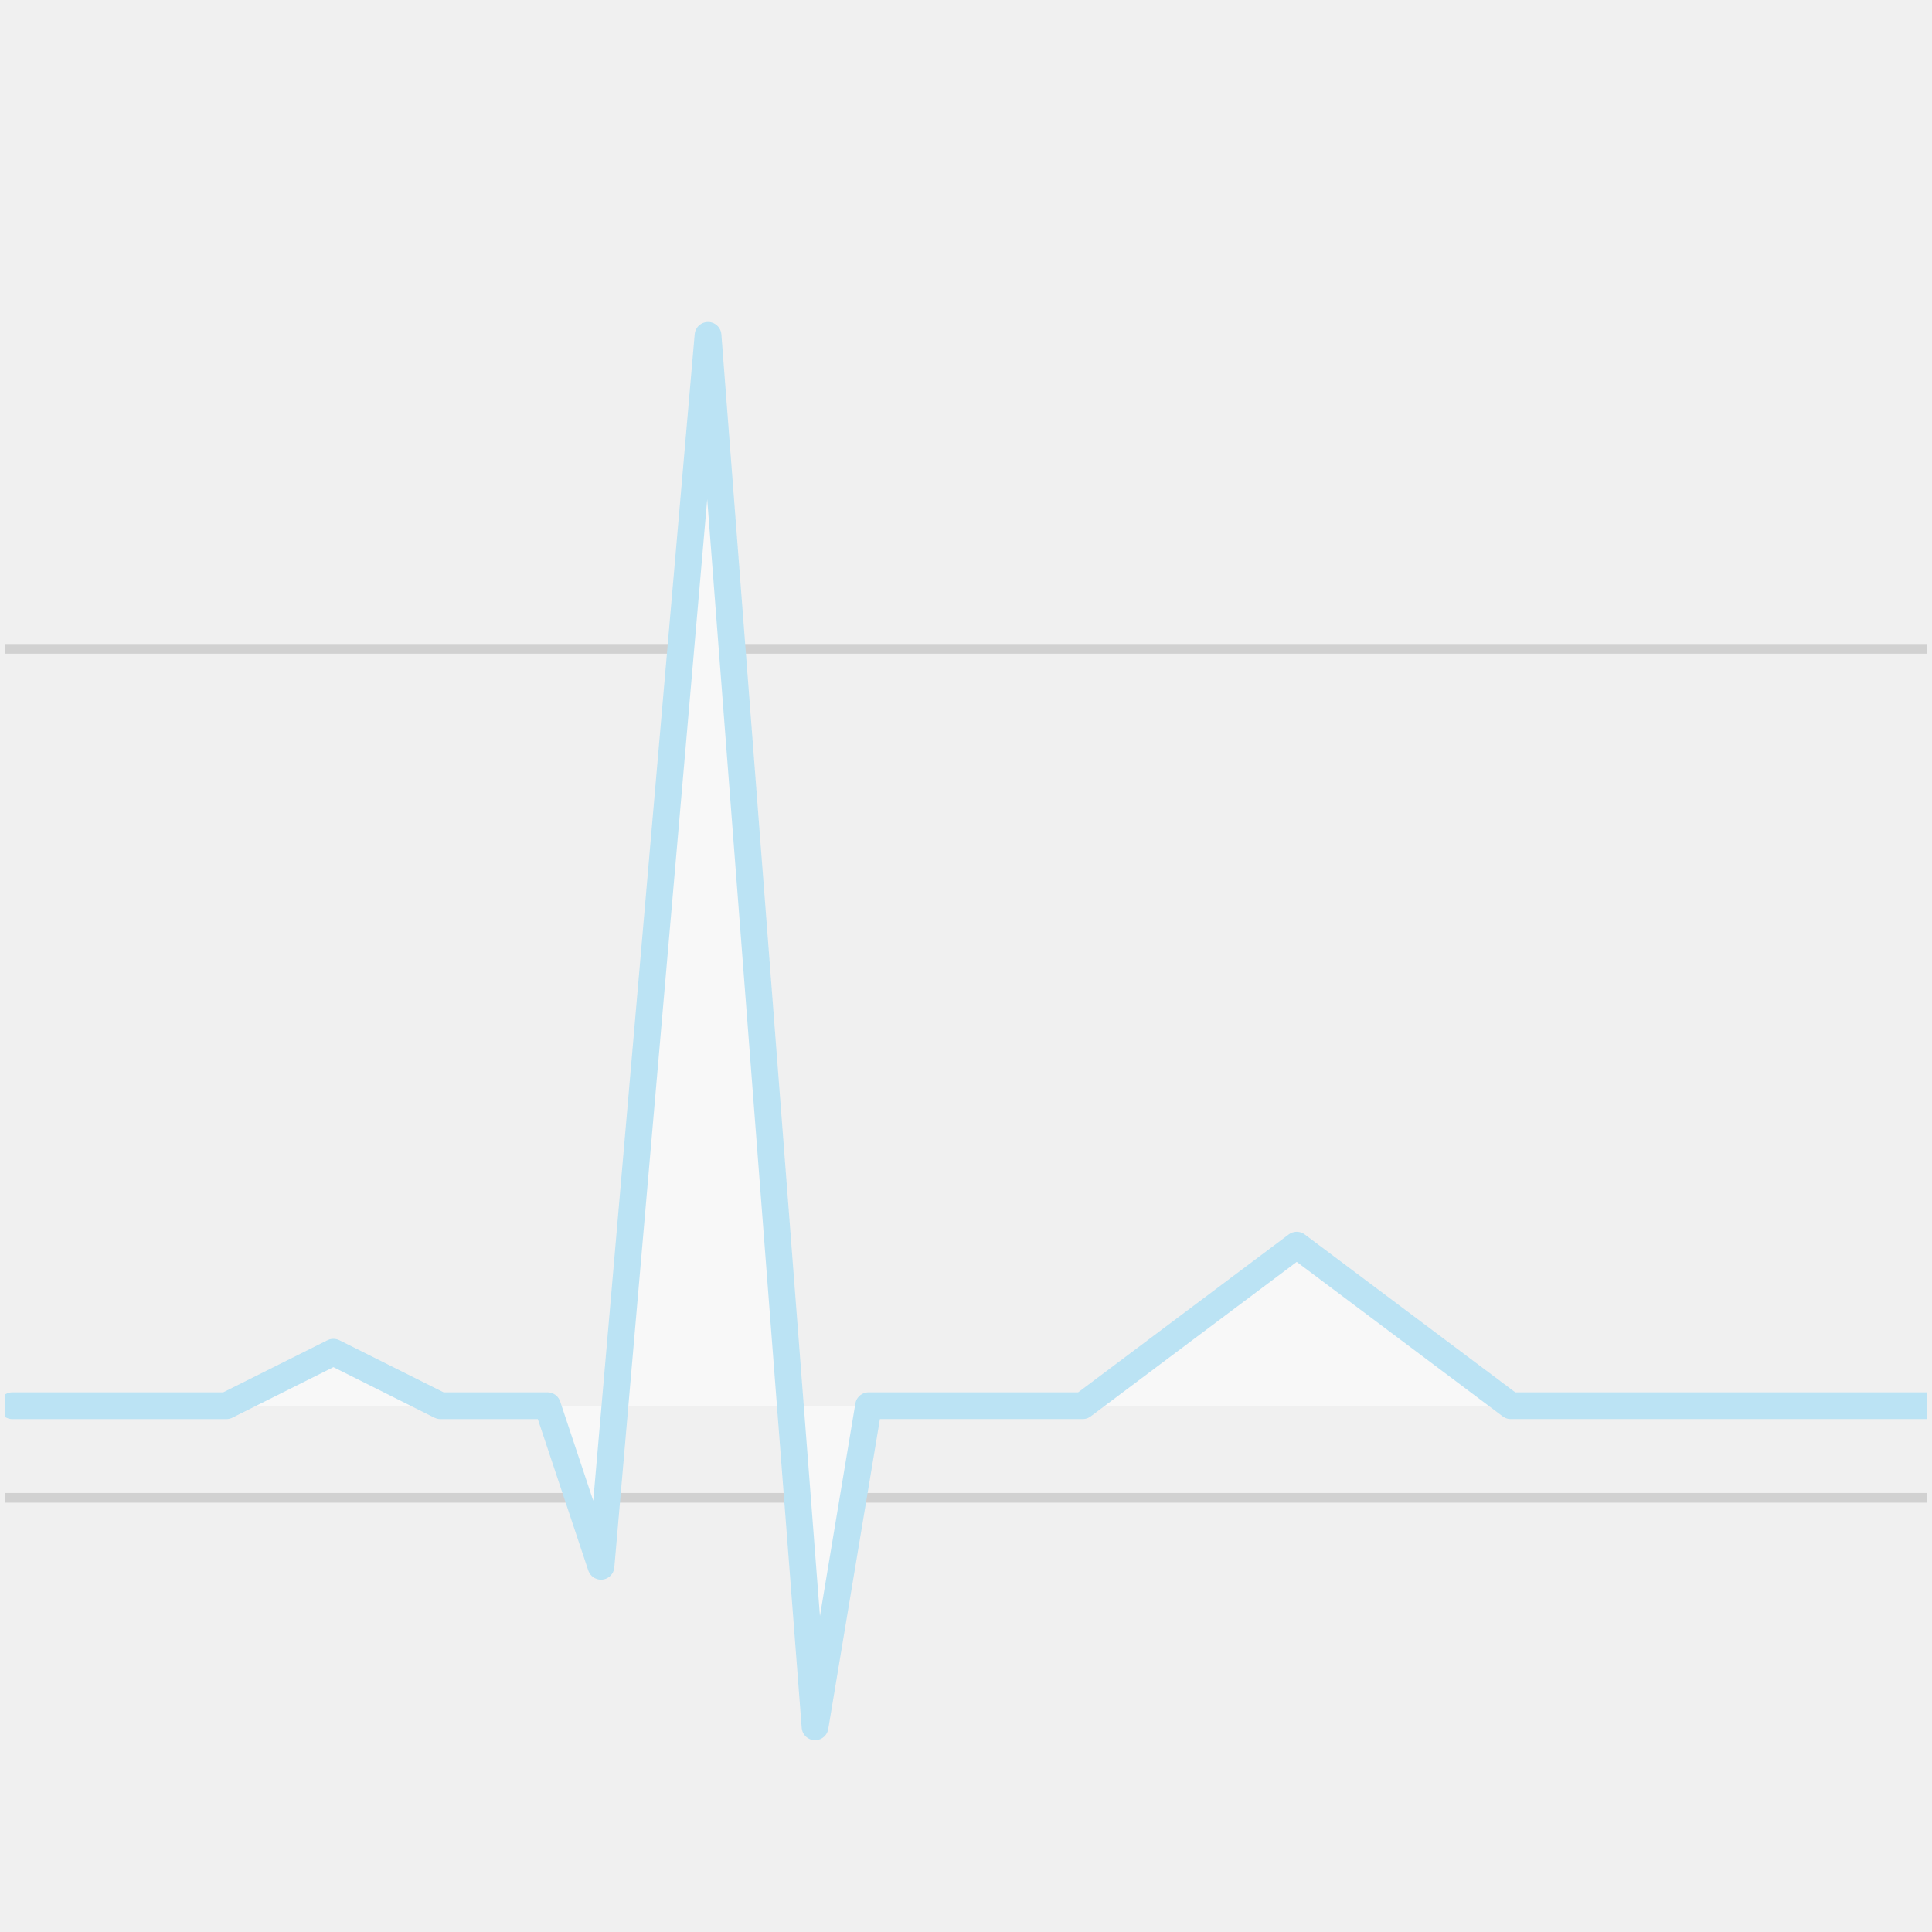
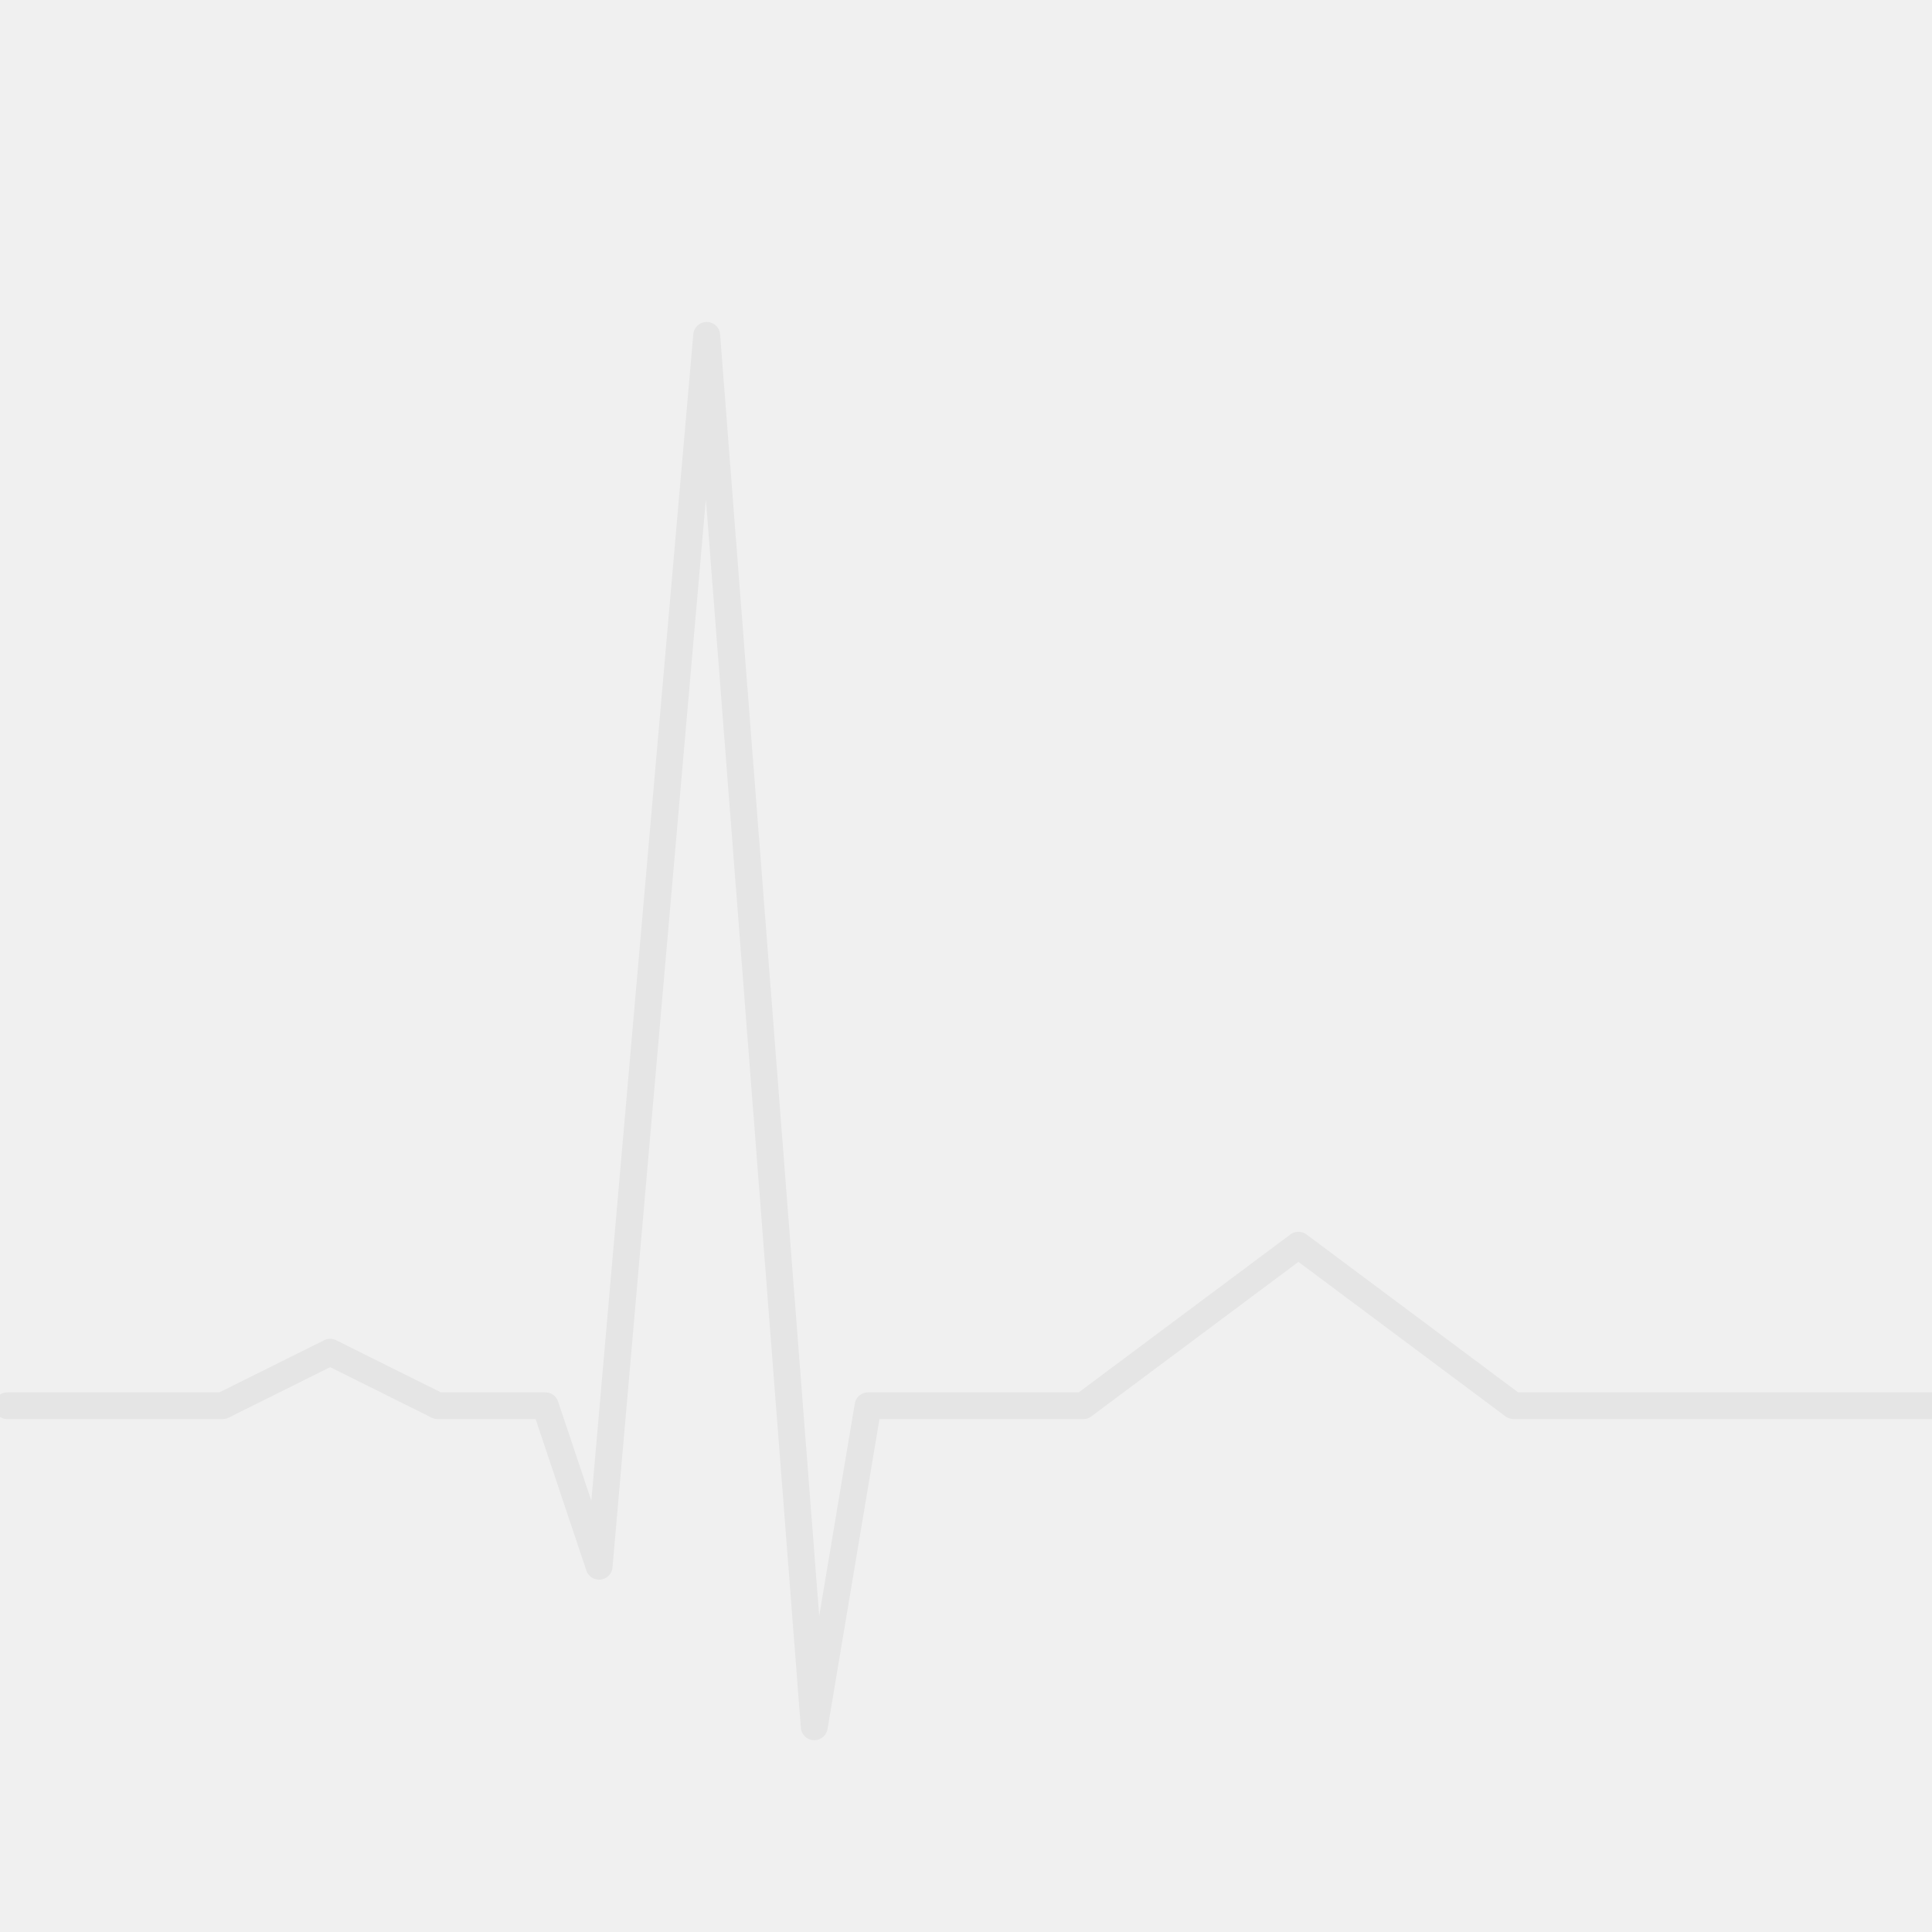
<svg xmlns="http://www.w3.org/2000/svg" xmlns:xlink="http://www.w3.org/1999/xlink" viewBox="0 0 180 180" version="1.1" id="svg26" xml:space="preserve" width="180" height="180">
  <defs id="defs18">
    <linearGradient id="linearGradient36183">
      <stop style="stop-color:#ffffff;stop-opacity:1;" offset="0" id="stop36179" />
      <stop style="stop-color:#ffffff;stop-opacity:0;" offset="1" id="stop36181" />
    </linearGradient>
    <linearGradient id="linearGradient7029">
      <stop style="stop-color:#00bc7d;stop-opacity:1;" offset="0" id="stop7027" />
    </linearGradient>
    <linearGradient id="linearGradient7023">
      <stop style="stop-color:#000000;stop-opacity:1;" offset="0" id="stop7021" />
    </linearGradient>
    <linearGradient id="linearGradient5316">
      <stop style="stop-color:#ffffff;stop-opacity:1;" offset="0" id="stop5314" />
    </linearGradient>
    <linearGradient id="linearGradient3763">
      <stop style="stop-color:#ffffff;stop-opacity:1;" offset="0" id="stop3761" />
    </linearGradient>
    <linearGradient id="linearGradient3710">
      <stop style="stop-color:#ffffff;stop-opacity:0.5;" offset="0" id="stop3708" />
    </linearGradient>
    <linearGradient id="fadeGradient" x1="0" y1="0" x2="0" y2="1">
      <stop offset="0%" stop-color="white" stop-opacity="1" id="stop2" />
      <stop offset="100%" stop-color="white" stop-opacity="0" id="stop4" />
    </linearGradient>
    <pattern id="smallGrid" width="10" height="10" patternUnits="userSpaceOnUse">
      <path d="M 10 0 L 0 0 0 10" fill="none" stroke="#e2e8f0" stroke-width="0.5" id="path10" />
    </pattern>
    <pattern id="mainGrid" width="50" height="50" patternUnits="userSpaceOnUse">
      <rect width="50" height="50" fill="url(#smallGrid)" id="rect13" />
      <path d="M 50 0 L 0 0 0 50" fill="none" stroke="#cbd5e1" stroke-width="1" id="path15" />
    </pattern>
    <mask maskUnits="userSpaceOnUse" id="mask3552">
      <rect style="fill:#ffffff;fill-opacity:1;stroke-width:49.152;stroke-linejoin:bevel;paint-order:markers fill stroke" id="rect3554" width="175.38" height="300" x="0" y="0" />
    </mask>
    <linearGradient xlink:href="#linearGradient36183" id="linearGradient36191" gradientUnits="userSpaceOnUse" gradientTransform="matrix(1,0,0,3,0,-846)" x1="0" y1="141" x2="282" y2="141" />
    <mask maskUnits="userSpaceOnUse" id="mask61279">
      <rect style="display:inline;fill:url(#linearGradient61283);fill-opacity:1;stroke-width:104.665;stroke-linejoin:bevel;paint-order:markers fill stroke" id="rect61281" width="282" height="846" x="0" y="-846" transform="rotate(90)" />
    </mask>
    <linearGradient xlink:href="#linearGradient36183" id="linearGradient61283" gradientUnits="userSpaceOnUse" gradientTransform="matrix(1,0,0,3,0,-846)" x1="0" y1="141" x2="282" y2="141" />
    <mask maskUnits="userSpaceOnUse" id="mask67223">
      <rect style="opacity:1;fill:#ffffff;fill-opacity:1;stroke:#e5e5e5;stroke-width:0.934;stroke-linejoin:miter;stroke-dasharray:none;stroke-opacity:1;paint-order:markers fill stroke" id="rect67225" width="179.066" height="179.066" x="0.467" y="0.467" />
    </mask>
-     <mask maskUnits="userSpaceOnUse" id="mask67325">
-       <rect style="opacity:1;fill:#ffffff;fill-opacity:1;stroke:none;stroke-width:0.925;stroke-linejoin:miter;stroke-dasharray:none;stroke-opacity:1;paint-order:markers fill stroke" id="rect67327" width="179.075" height="179.075" x="0.462" y="0.462" />
+     <mask maskUnits="userSpaceOnUse" id="mask68104">
+       <g id="g68108" transform="matrix(0.9948626,0,0,1,0.4623615,6.0016396e-7)">
+         <rect style="opacity:1;fill:#ffffff;fill-opacity:1;stroke:none;stroke-width:0.927;stroke-linejoin:miter;stroke-dasharray:none;stroke-opacity:1;paint-order:markers fill stroke" id="rect68106" width="180" height="179.075" x="3.2371896e-09" y="0.462" />
+       </g>
    </mask>
  </defs>
-   <g id="g67221" mask="url(#mask67325)" style="opacity:0.5">
-     <rect style="opacity:1;fill:none;fill-opacity:1;stroke:#b2b2b2;stroke-width:0.902;stroke-linejoin:miter;stroke-dasharray:none;stroke-opacity:1;paint-order:markers fill stroke" id="rect67110" width="919.098" height="79.098" x="-9.549" y="60.451" />
-     <path d="M 1.147,130.968 H 21.091 l 9.972,-4.986 9.972,4.986 h 9.972 l 4.986,14.958 9.972,-114.682 9.972,129.64 4.986,-29.917 h 19.945 l 19.945,-14.958 19.945,14.958 h 39.889 19.945 l 9.972,-4.986 9.972,4.986 H 230.51 l 4.986,14.958 9.972,-114.682 9.972,129.64 4.986,-29.917 h 19.945 l 19.945,-14.958 19.945,14.958 h 39.889 19.945 l 9.972,-4.986 9.972,4.986 h 9.972 l 4.986,14.958 9.972,-114.682 9.972,129.64 4.986,-29.917 h 19.945 l 19.945,-14.958 19.945,14.958 h 39.889 19.945 l 9.972,-4.986 9.972,4.986 h 9.972 l 4.986,14.958 9.972,-114.682 9.972,129.64 4.986,-29.917 h 19.945 l 19.945,-14.958 19.945,14.958 h 39.889 19.945 l 9.972,-4.986 9.972,4.986 h 9.972 l 4.986,14.958 9.972,-114.682 9.972,129.64 4.986,-29.917 h 19.945 l 19.945,-14.958 19.945,14.958 h 39.889" fill="none" stroke="#0ea5e9" stroke-width="2.493" stroke-linejoin="round" stroke-linecap="round" id="path24" style="display:inline;opacity:1;fill:#ffffff;fill-opacity:1;stroke:#86d5f8;stroke-opacity:1" mask="none" />
-   </g>
+   <rect style="display:none;opacity:0.5;fill:#ffffff;fill-opacity:1;stroke:#b2b2b2;stroke-width:0.902;stroke-linejoin:miter;stroke-dasharray:none;stroke-opacity:1;paint-order:markers fill stroke" id="rect67110" width="919.098" height="79.098" x="-9.549" y="60.451" transform="matrix(1.005164,0,0,1,-0.4647491,-6.0016396e-7)" mask="url(#mask68104)" />
+   <path d="M 1.147,130.968 H 21.091 l 9.972,-4.986 9.972,4.986 h 9.972 l 4.986,14.958 9.972,-114.682 9.972,129.64 4.986,-29.917 h 19.945 l 19.945,-14.958 19.945,14.958 h 39.889 19.945 l 9.972,-4.986 9.972,4.986 H 230.51 l 4.986,14.958 9.972,-114.682 9.972,129.64 4.986,-29.917 h 19.945 l 19.945,-14.958 19.945,14.958 h 39.889 19.945 l 9.972,-4.986 9.972,4.986 h 9.972 l 4.986,14.958 9.972,-114.682 9.972,129.64 4.986,-29.917 h 19.945 l 19.945,-14.958 19.945,14.958 h 39.889 19.945 l 9.972,-4.986 9.972,4.986 h 9.972 l 4.986,14.958 9.972,-114.682 9.972,129.64 4.986,-29.917 h 19.945 l 19.945,-14.958 19.945,14.958 h 39.889 19.945 l 9.972,-4.986 9.972,4.986 h 9.972 l 4.986,14.958 9.972,-114.682 9.972,129.64 4.986,-29.917 h 19.945 l 19.945,-14.958 19.945,14.958 h 39.889" fill="none" stroke="#0ea5e9" stroke-width="2.493" stroke-linejoin="round" stroke-linecap="round" id="path24" style="display:inline;opacity:1;fill:none;fill-opacity:1;stroke:#e5e5e5;stroke-opacity:1" mask="none" transform="matrix(1.005164,0,0,1,-0.4647491,-6.0016396e-7)" />
</svg>
